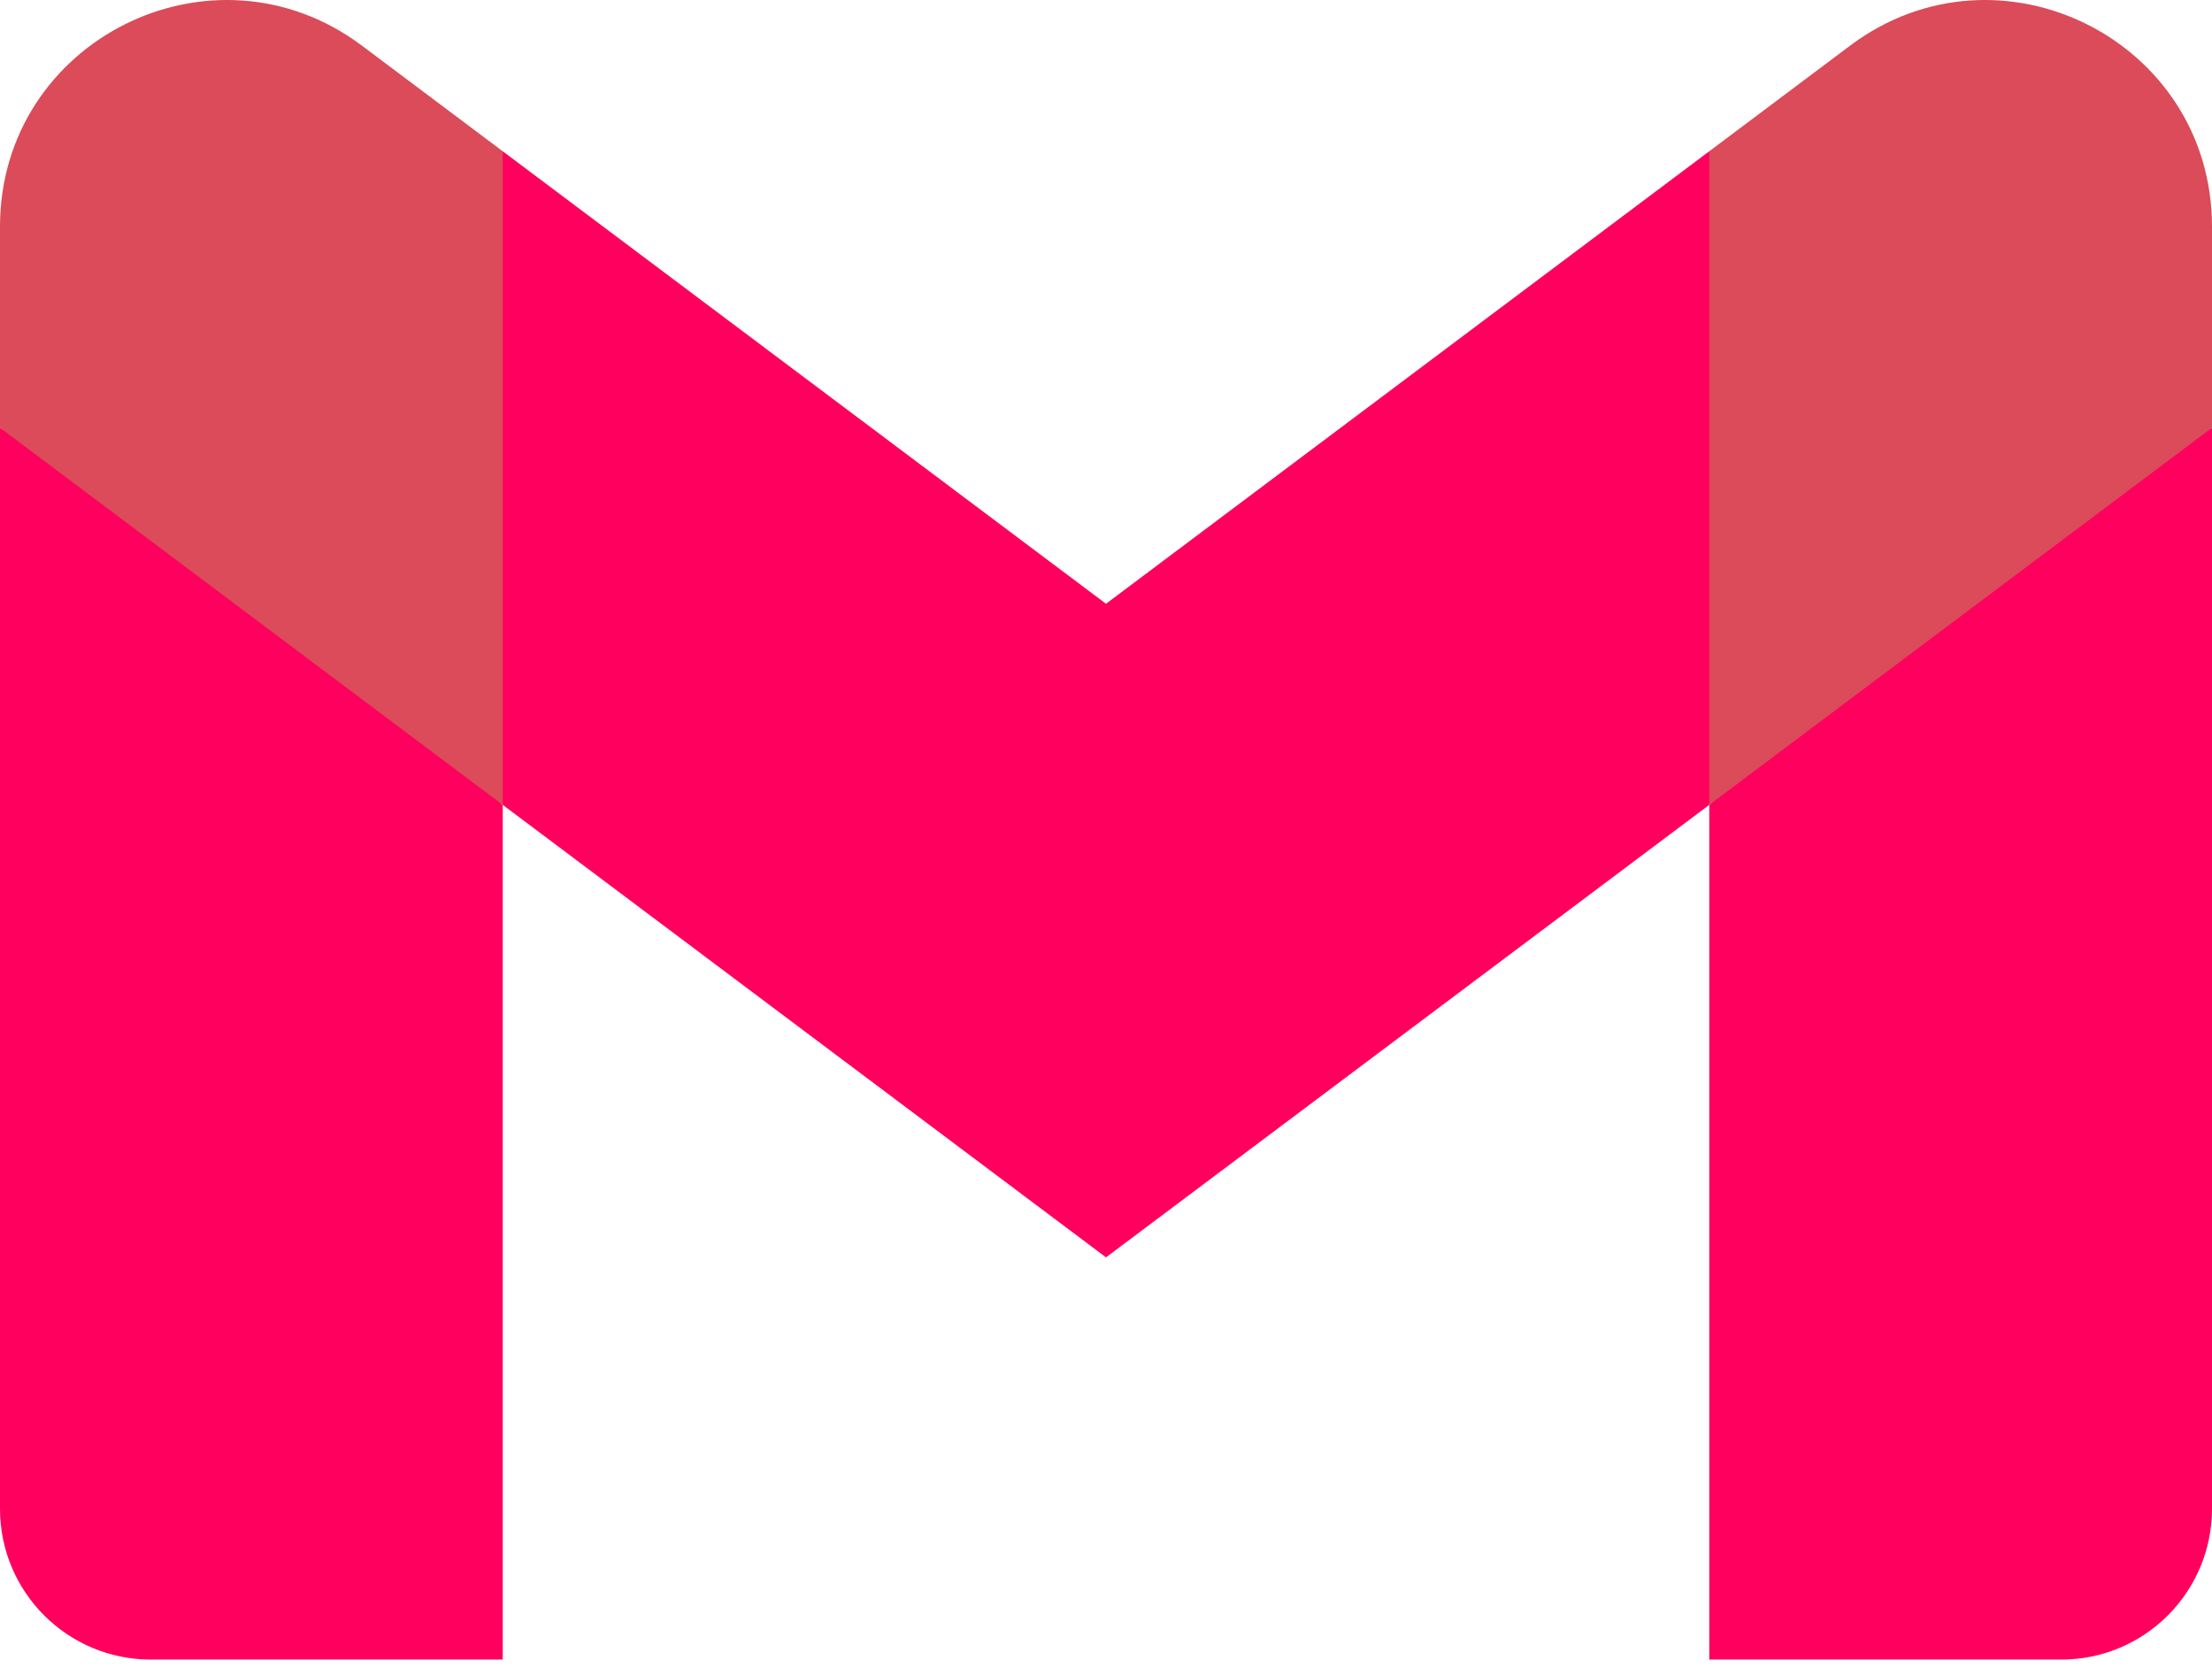
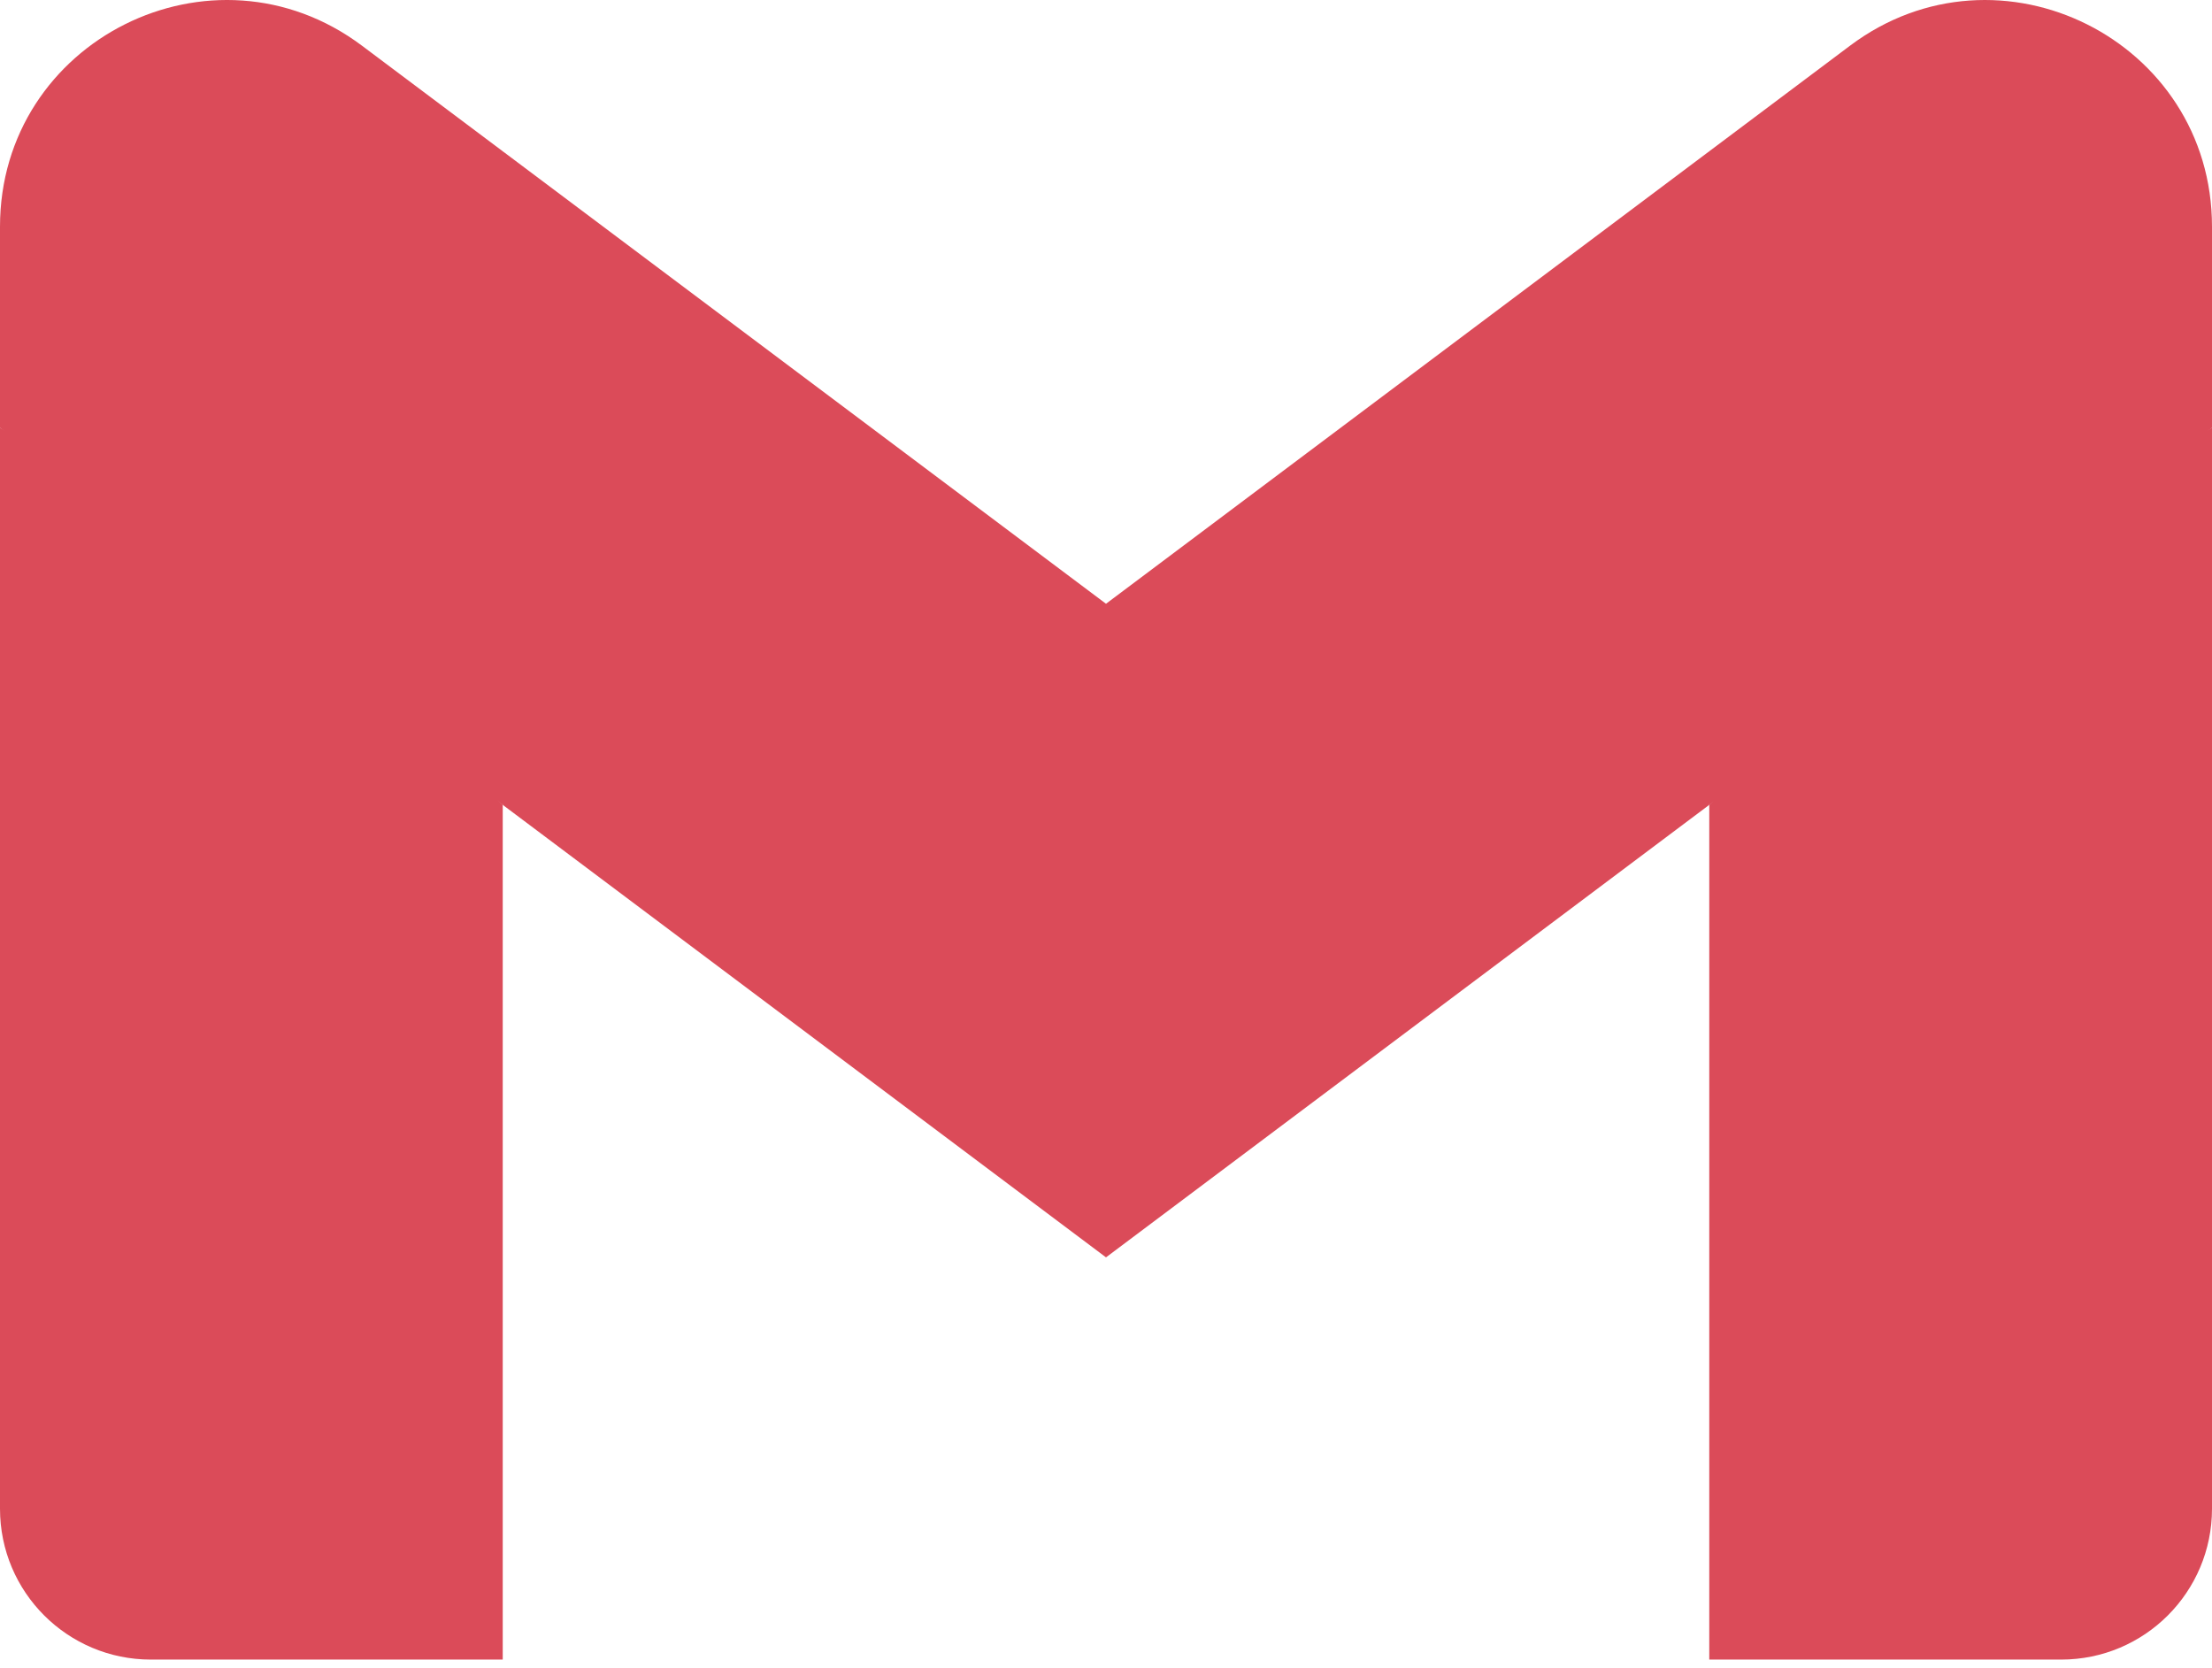
<svg xmlns="http://www.w3.org/2000/svg" width="256" height="193" viewBox="0 0 256 193">
-   <path fill="#FF005E" d="M58.182 192.05V93.14L27.507 65.077L0 49.504v125.091c0 9.658 7.825 17.455 17.455 17.455z" />
-   <path fill="#FF005E" d="M197.818 192.05h40.727c9.659 0 17.455-7.826 17.455-17.455V49.505l-31.156 17.837l-27.026 25.798z" />
-   <path fill="#FF005E" d="m58.182 93.14l-4.174-38.647l4.174-36.989L128 69.868l69.818-52.364l4.669 34.992l-4.669 40.644L128 145.504z" />
+   <path fill="#DB4B59" d="M58.182 192.05V93.14L27.507 65.077L0 49.504v125.091c0 9.658 7.825 17.455 17.455 17.455z" />
+   <path fill="#DB4B59" d="M197.818 192.05h40.727c9.659 0 17.455-7.826 17.455-17.455V49.505l-31.156 17.837l-27.026 25.798z" />
+   <path fill="#DB4B59" d="m58.182 93.14l-4.174-38.647l4.174-36.989L128 69.868l69.818-52.364l4.669 34.992l-4.669 40.644L128 145.504z" />
  <path fill="#DB4B59" d="M197.818 17.504V93.14L256 49.504V26.231c0-21.585-24.64-33.89-41.89-20.945z" />
  <path fill="#DB4B59" d="m0 49.504l26.759 20.07L58.182 93.14V17.504L41.89 5.286C24.61-7.66 0 4.646 0 26.23z" />
</svg>
